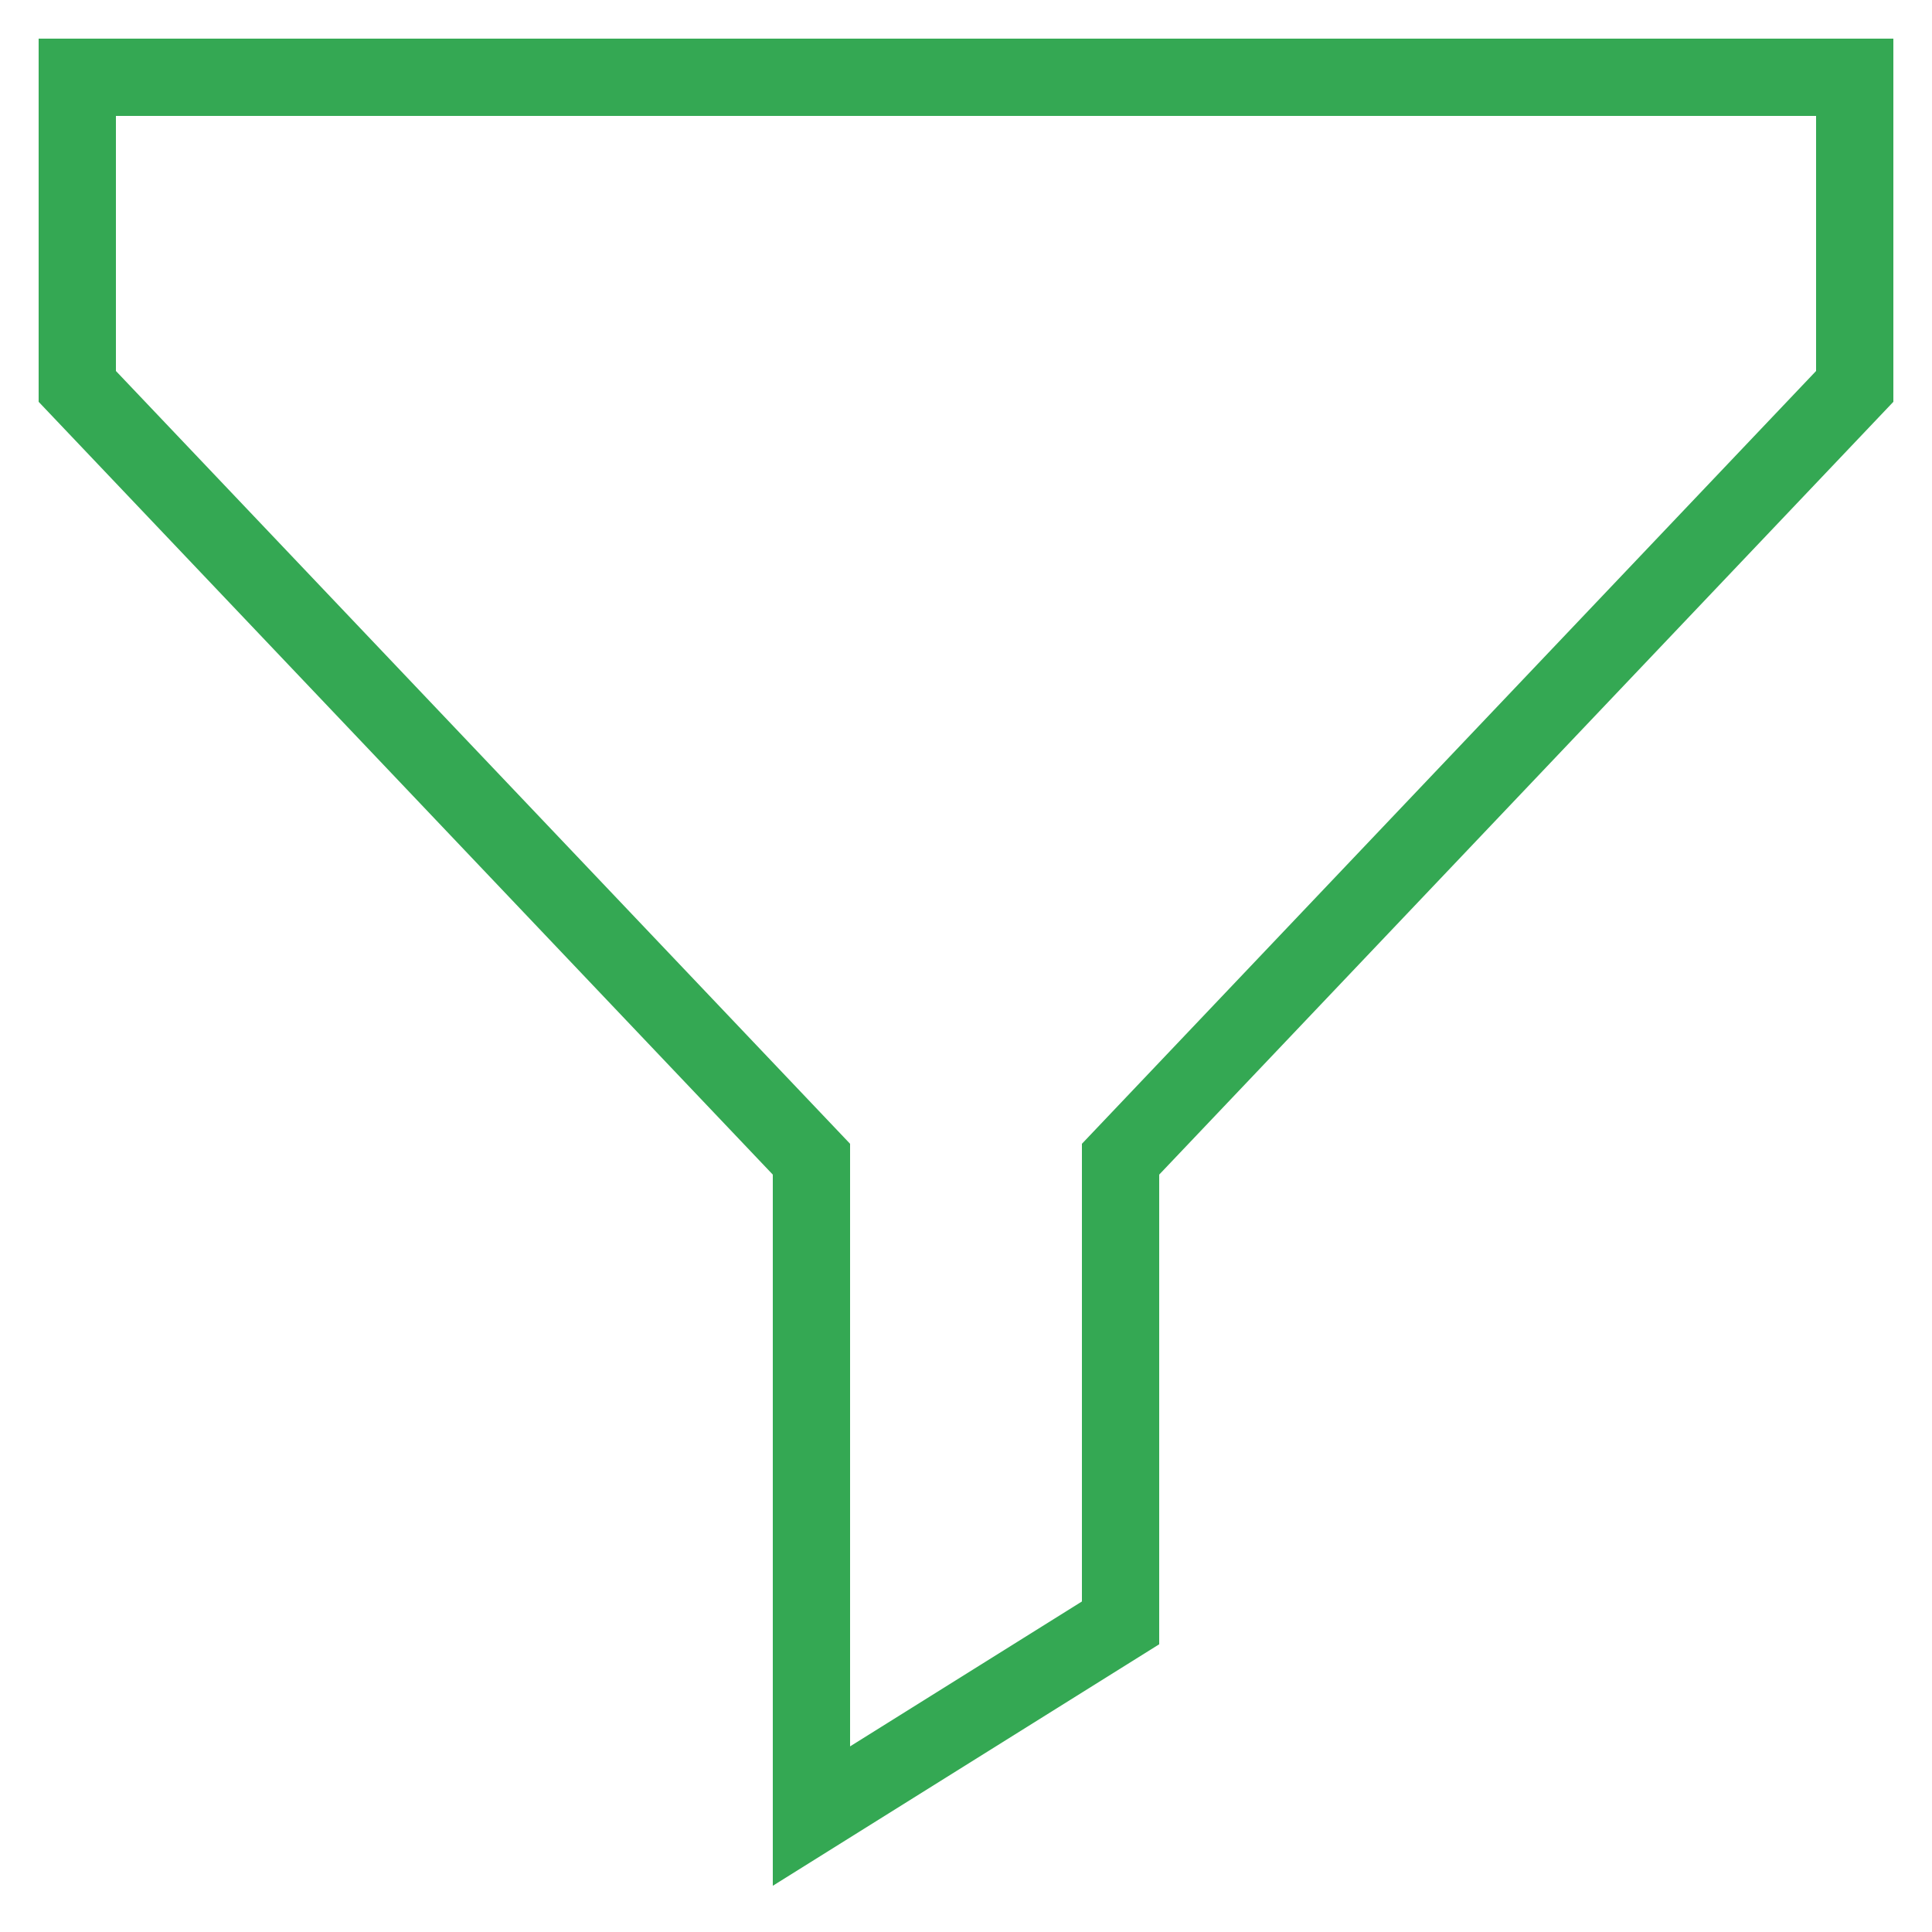
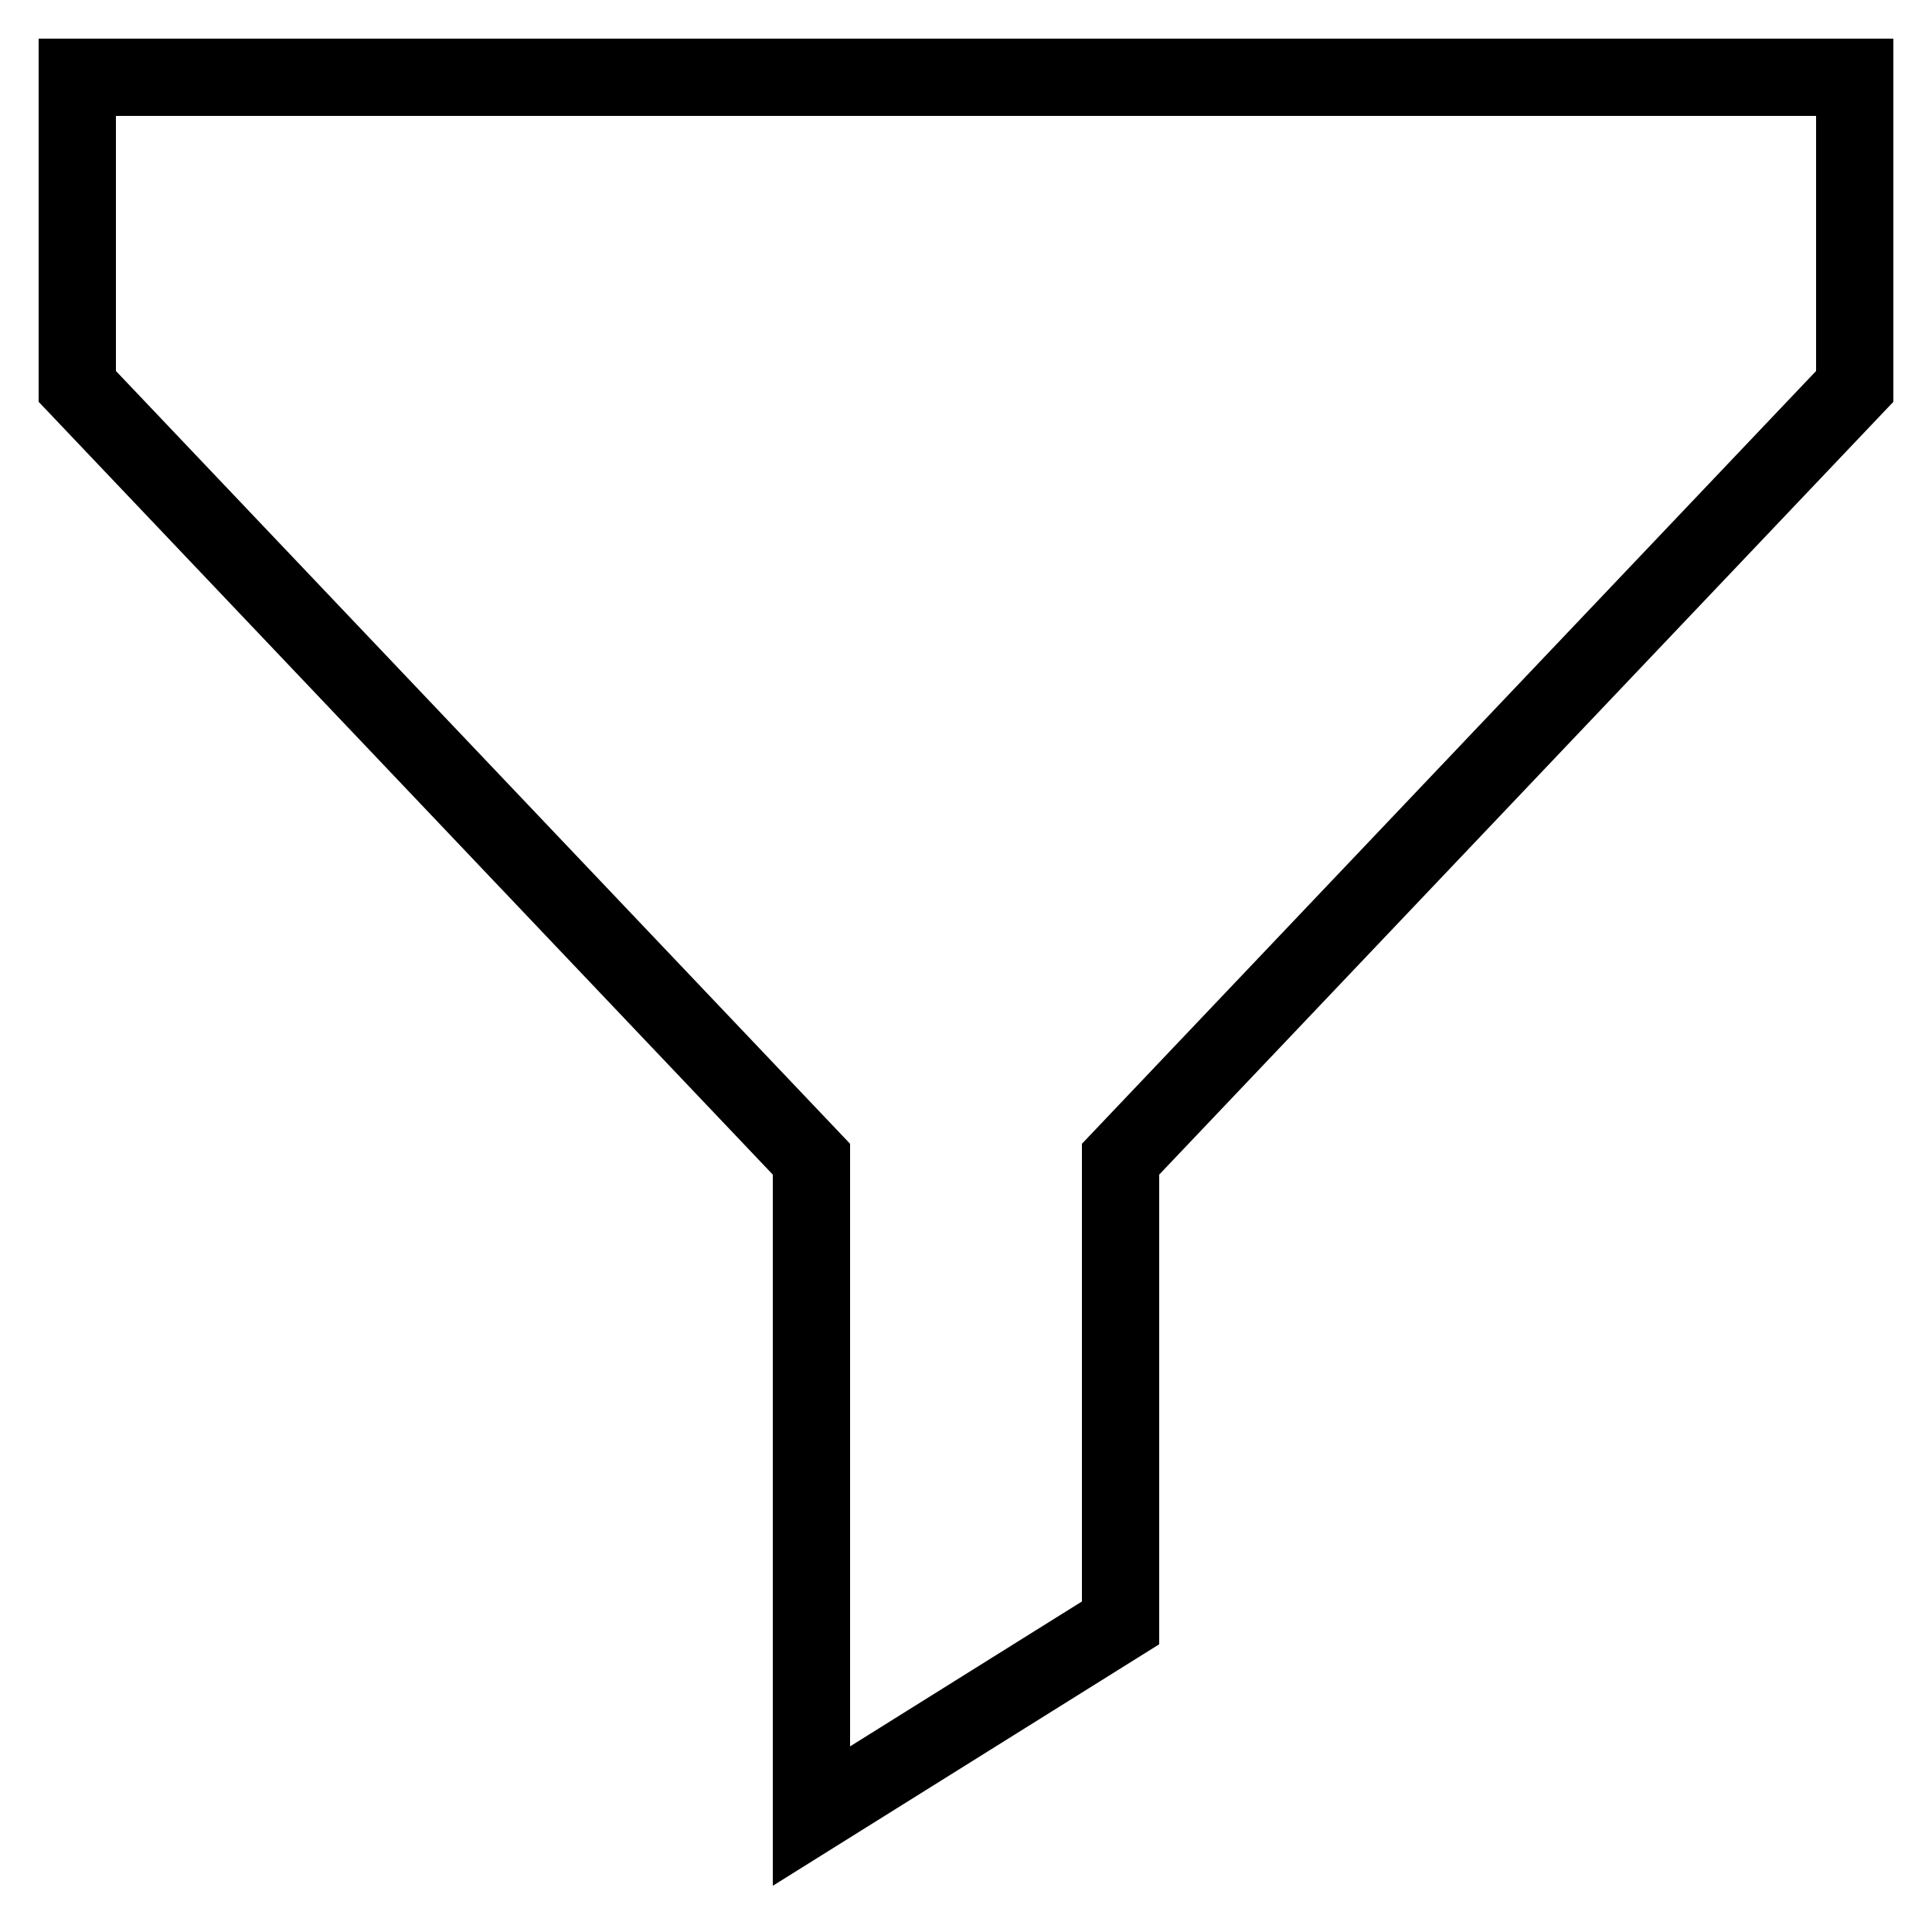
<svg xmlns="http://www.w3.org/2000/svg" viewBox="0 0 50 50">
-   <path fill="#34a853" d="m1 10.399 19 20v18.405l10-6.25V30.399l19-20V1H1v9.399zM3 3h44v6.601l-19 20v11.845l-6 3.75V29.601l-19-20V3z" class="color000000 svgShape" />
+   <path fill="#000" d="m1 10.399 19 20v18.405l10-6.25V30.399l19-20V1H1v9.399zM3 3h44v6.601l-19 20v11.845l-6 3.75V29.601l-19-20V3z" class="color000000 svgShape" />
</svg>
